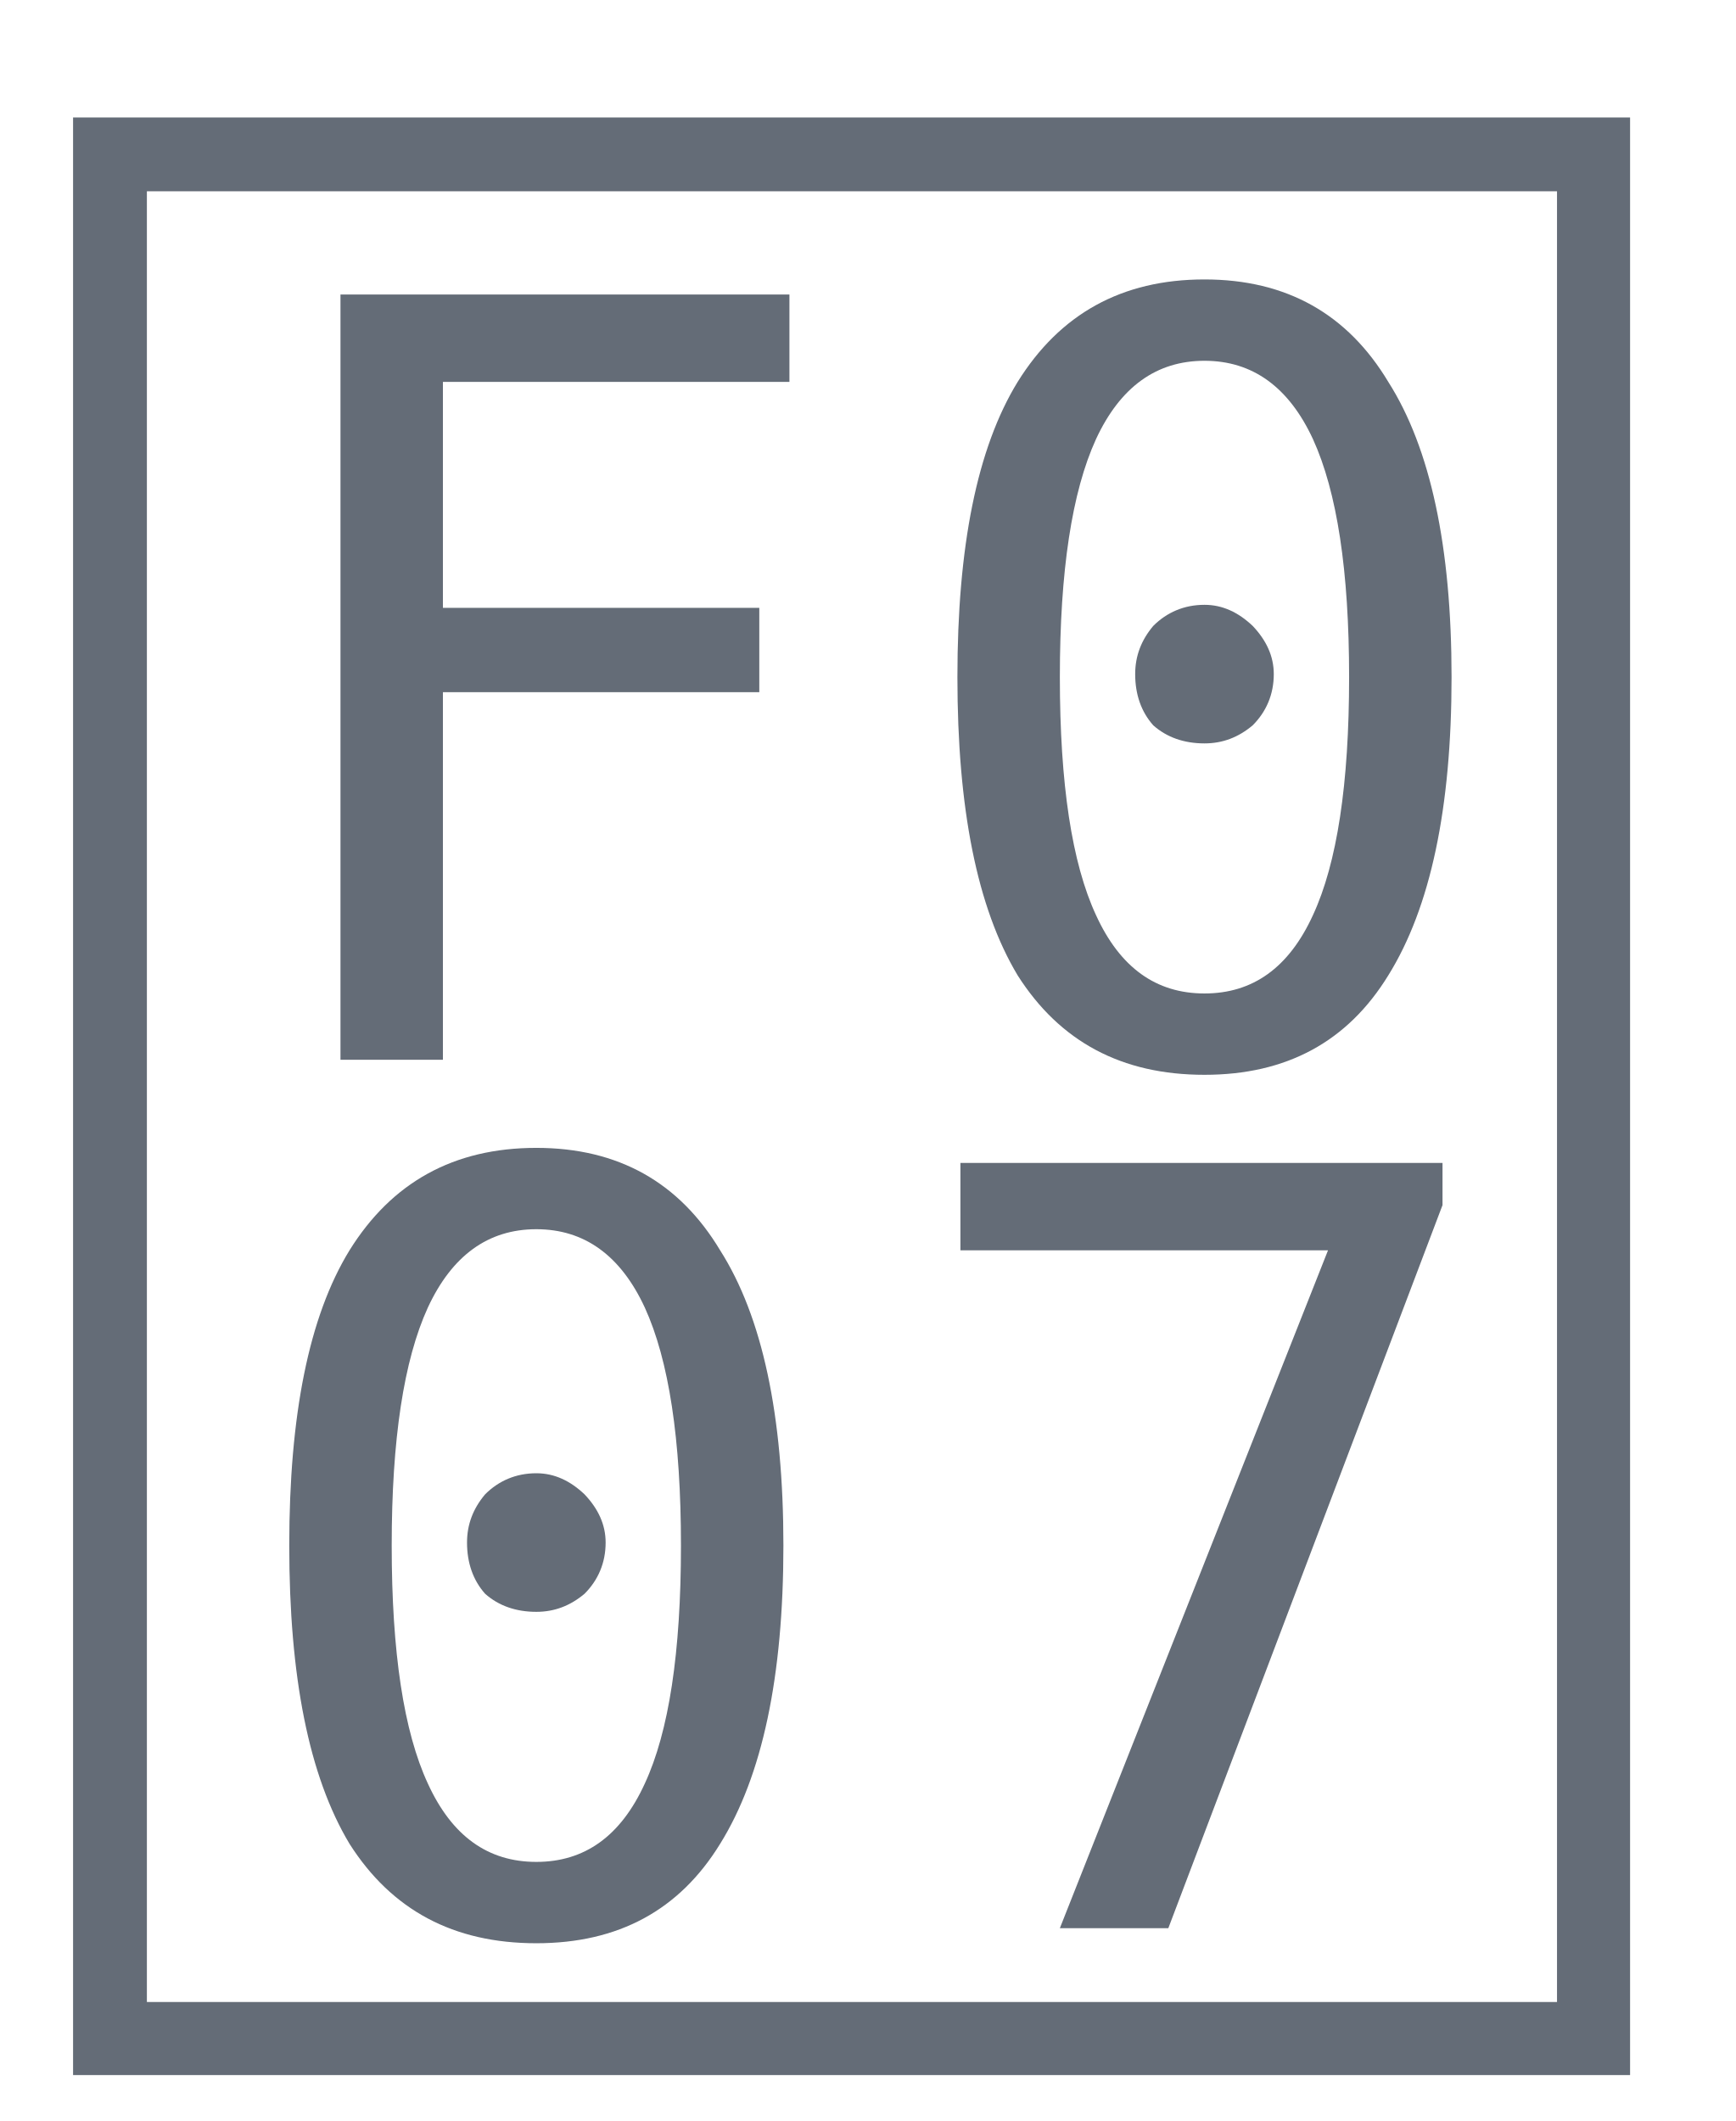
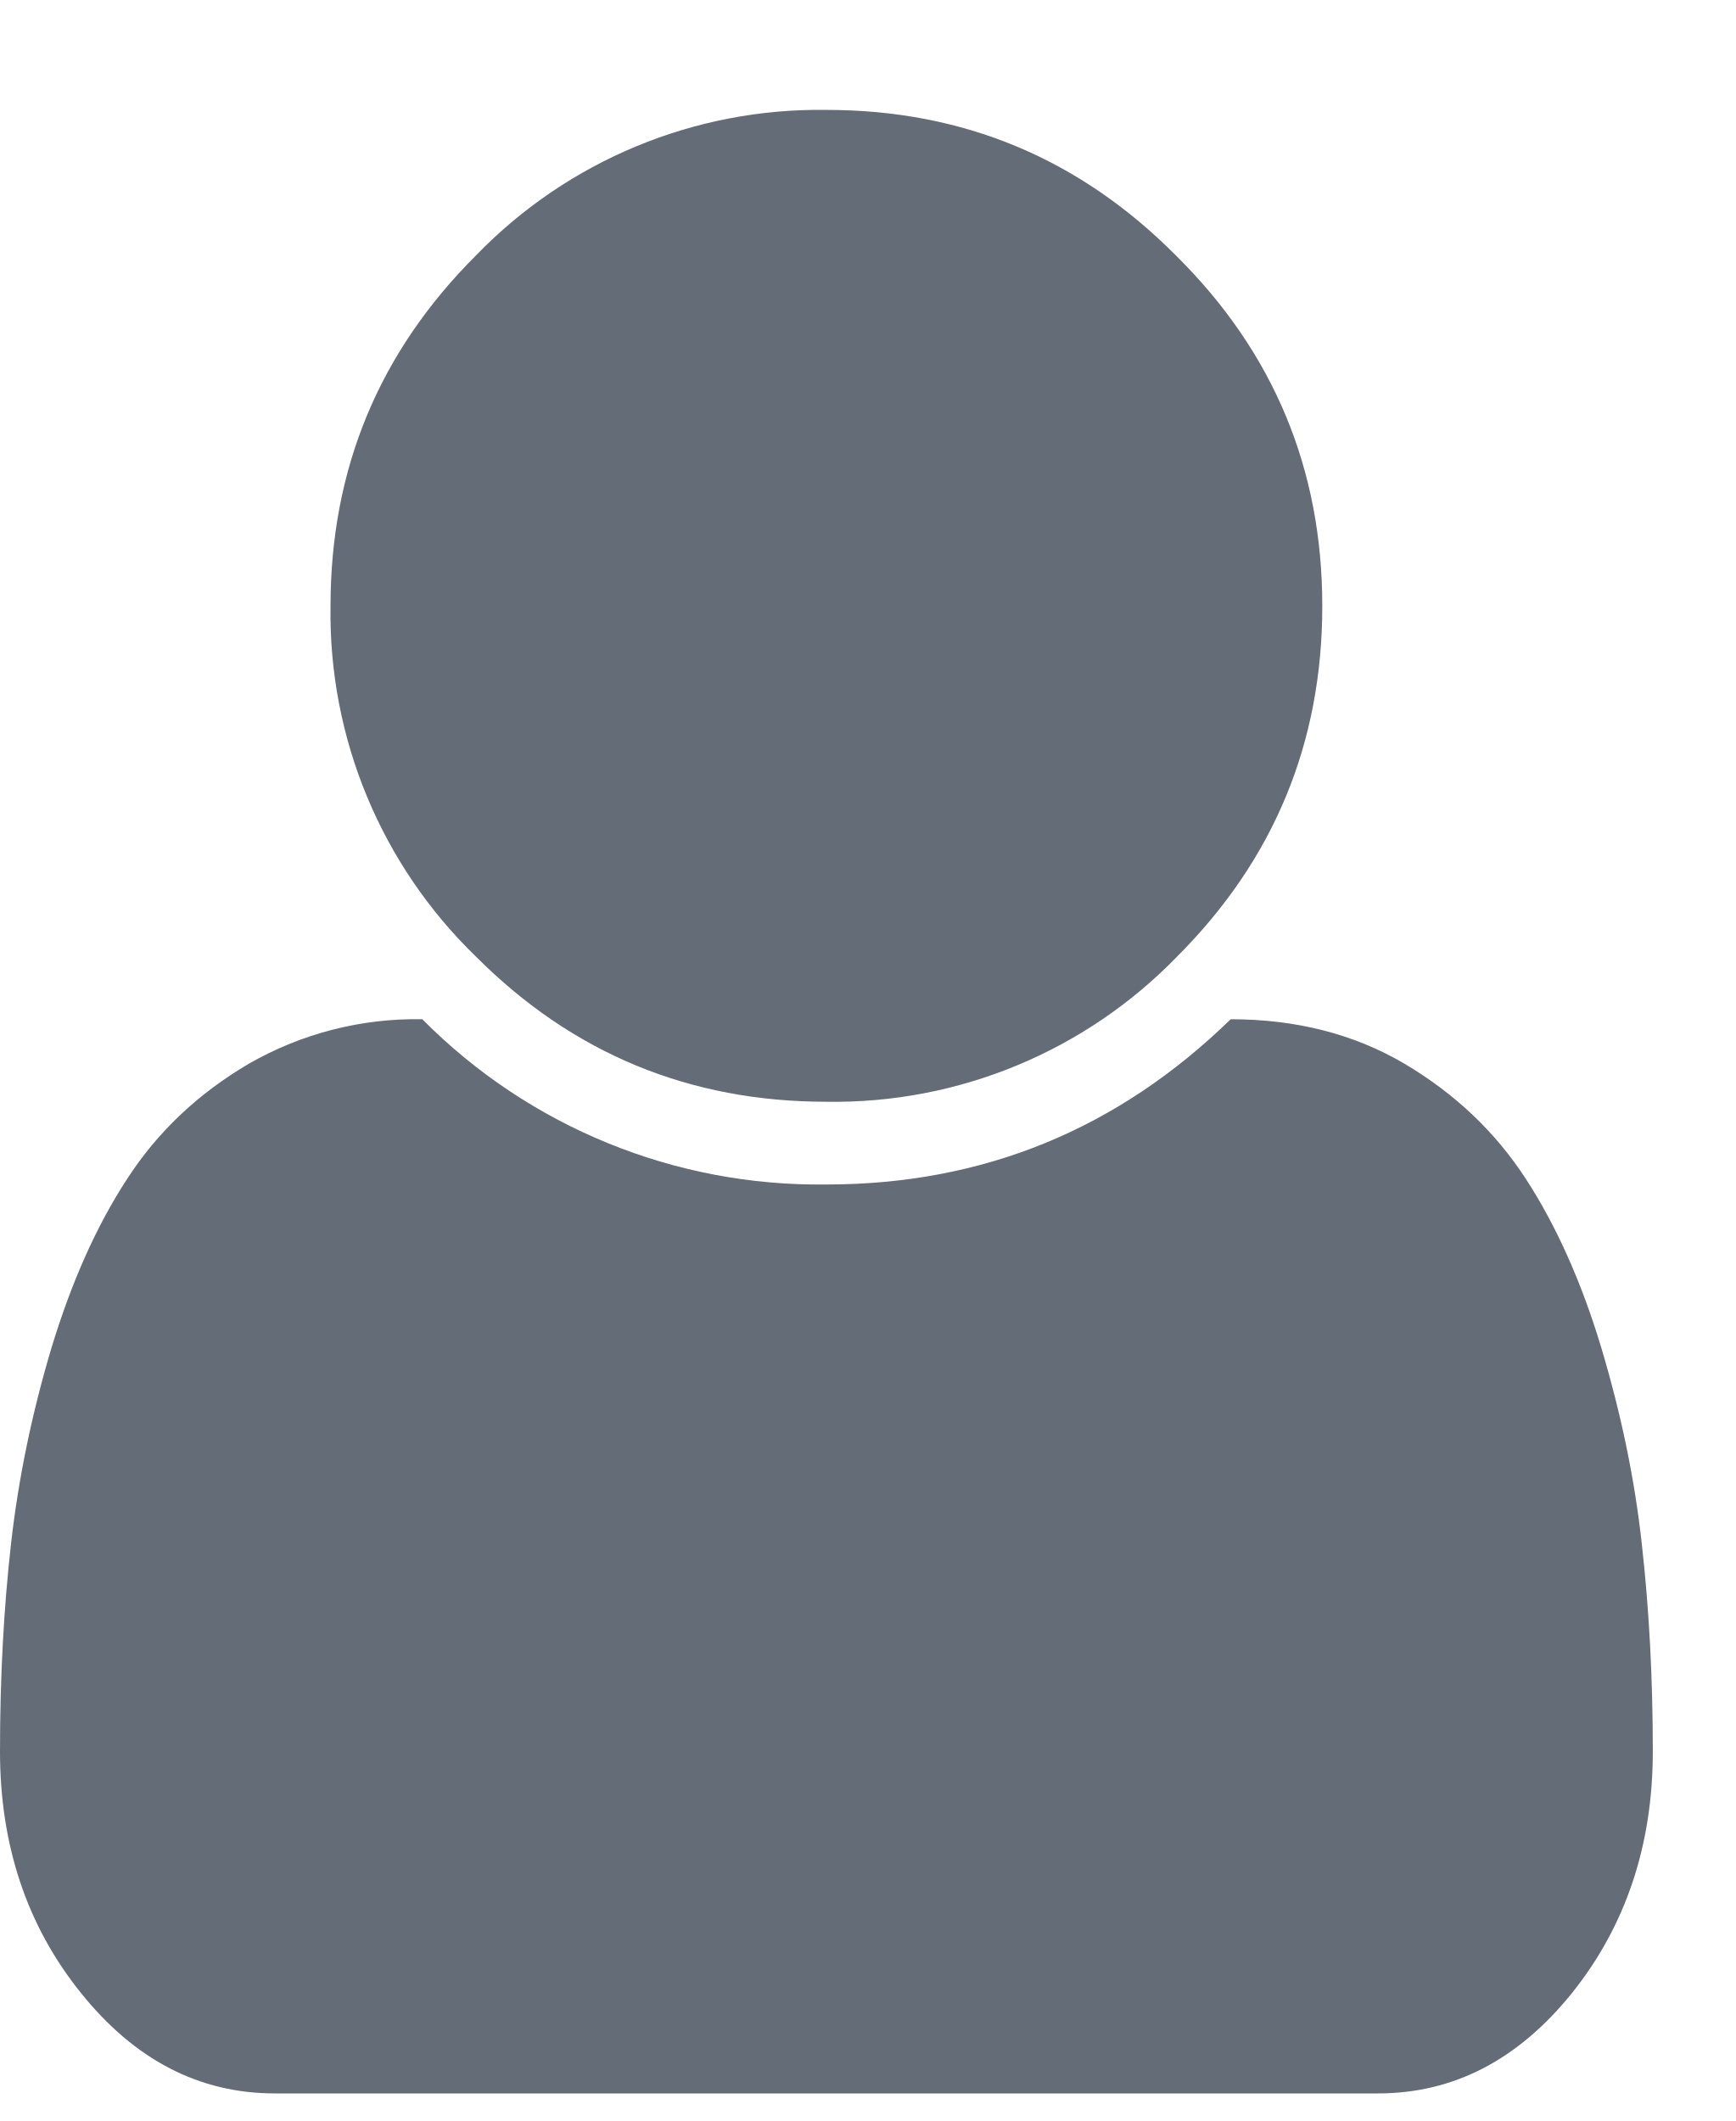
<svg xmlns="http://www.w3.org/2000/svg" width="9" height="11" viewBox="0 0 9 11">
-   <text fill="#646C77" fill-rule="evenodd" font-family="FontAwesome" font-size="12" transform="translate(-672 -824)">
-     <tspan x="672" y="834"></tspan>
-   </text>
+   <path d="M8.571 9.083c0 .486-.14.904-.418 1.252-.28.348-.615.522-1.008.522H1.426c-.393 0-.728-.174-1.007-.522C.139 9.987 0 9.569 0 9.083c0-.38.019-.738.057-1.075.038-.337.108-.677.21-1.018.104-.342.234-.634.393-.877.158-.244.368-.442.63-.596a1.74 1.74 0 0 1 .9-.231 2.894 2.894 0 0 0 2.096.857c.812 0 1.51-.286 2.096-.857.339 0 .64.077.9.23.262.155.471.353.63.597.158.243.289.535.392.877.102.341.173.68.21 1.018.038.337.057.695.057 1.075zm-2.47-7.755c.504.5.756 1.105.756 1.815s-.251 1.316-.753 1.818a2.477 2.477 0 0 1-1.818.753c-.71 0-1.316-.25-1.818-.753a2.477 2.477 0 0 1-.754-1.818c0-.71.251-1.316.754-1.818A2.477 2.477 0 0 1 4.286.57c.71 0 1.314.253 1.814.757z" fill="#646C77" fill-rule="evenodd" />
</svg>
